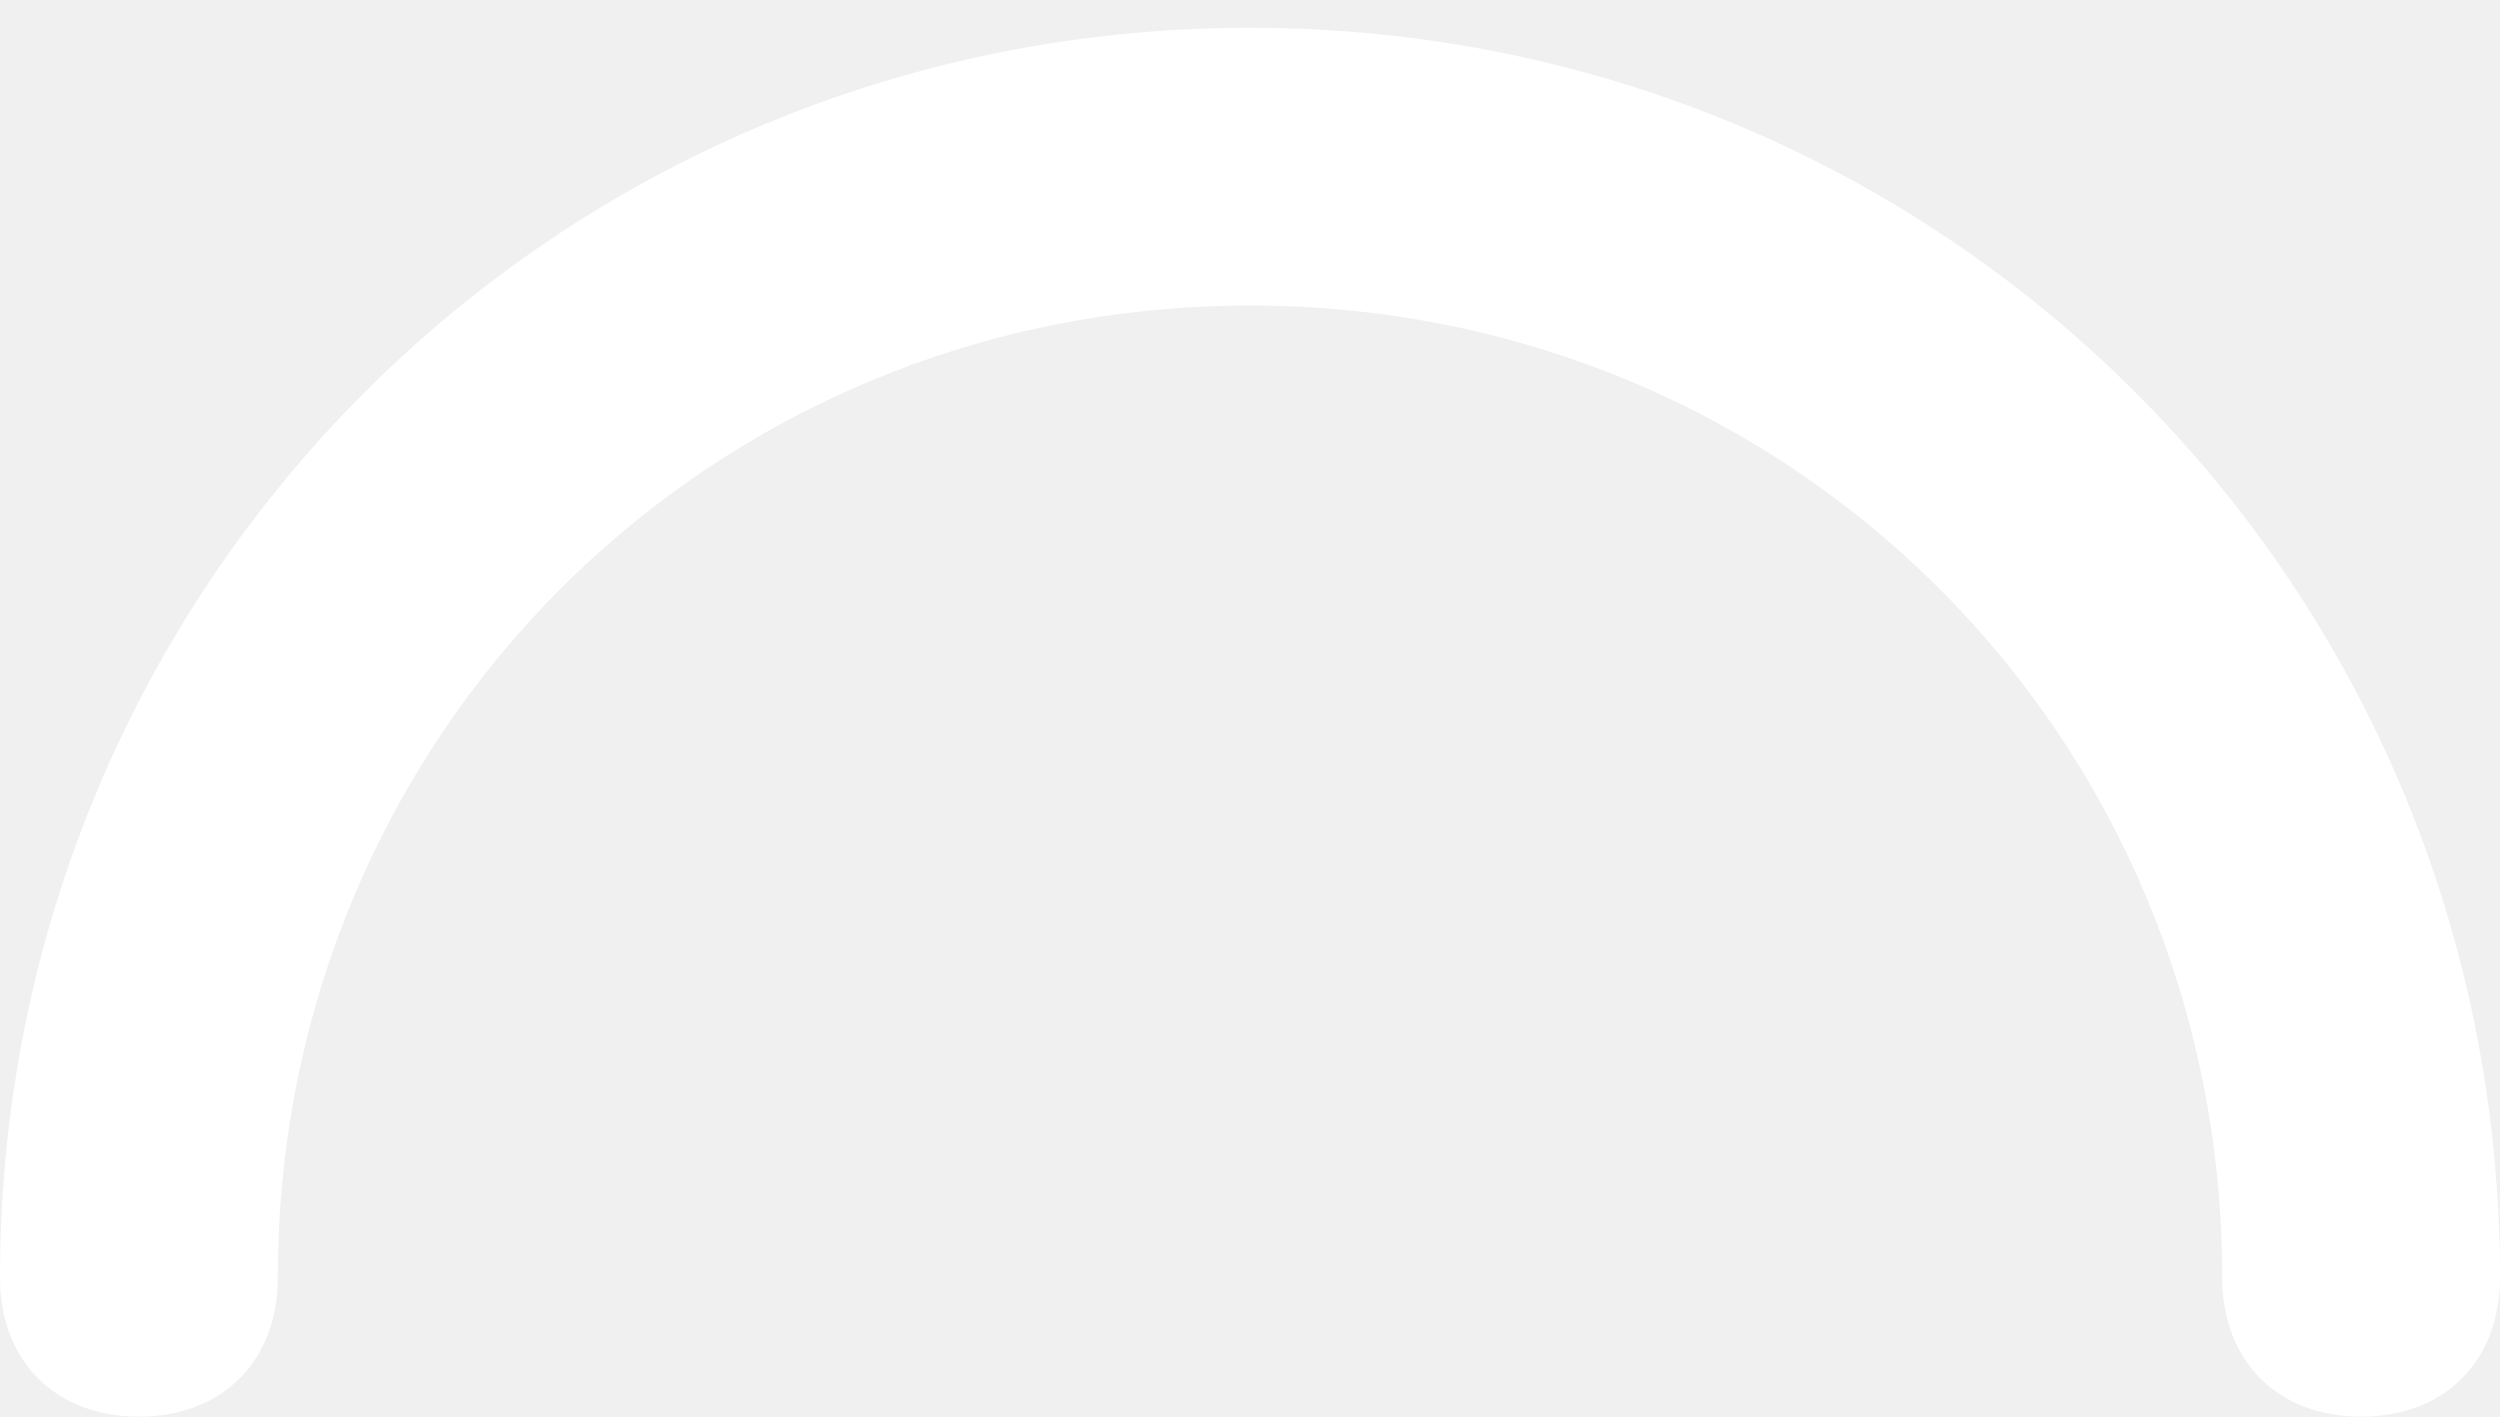
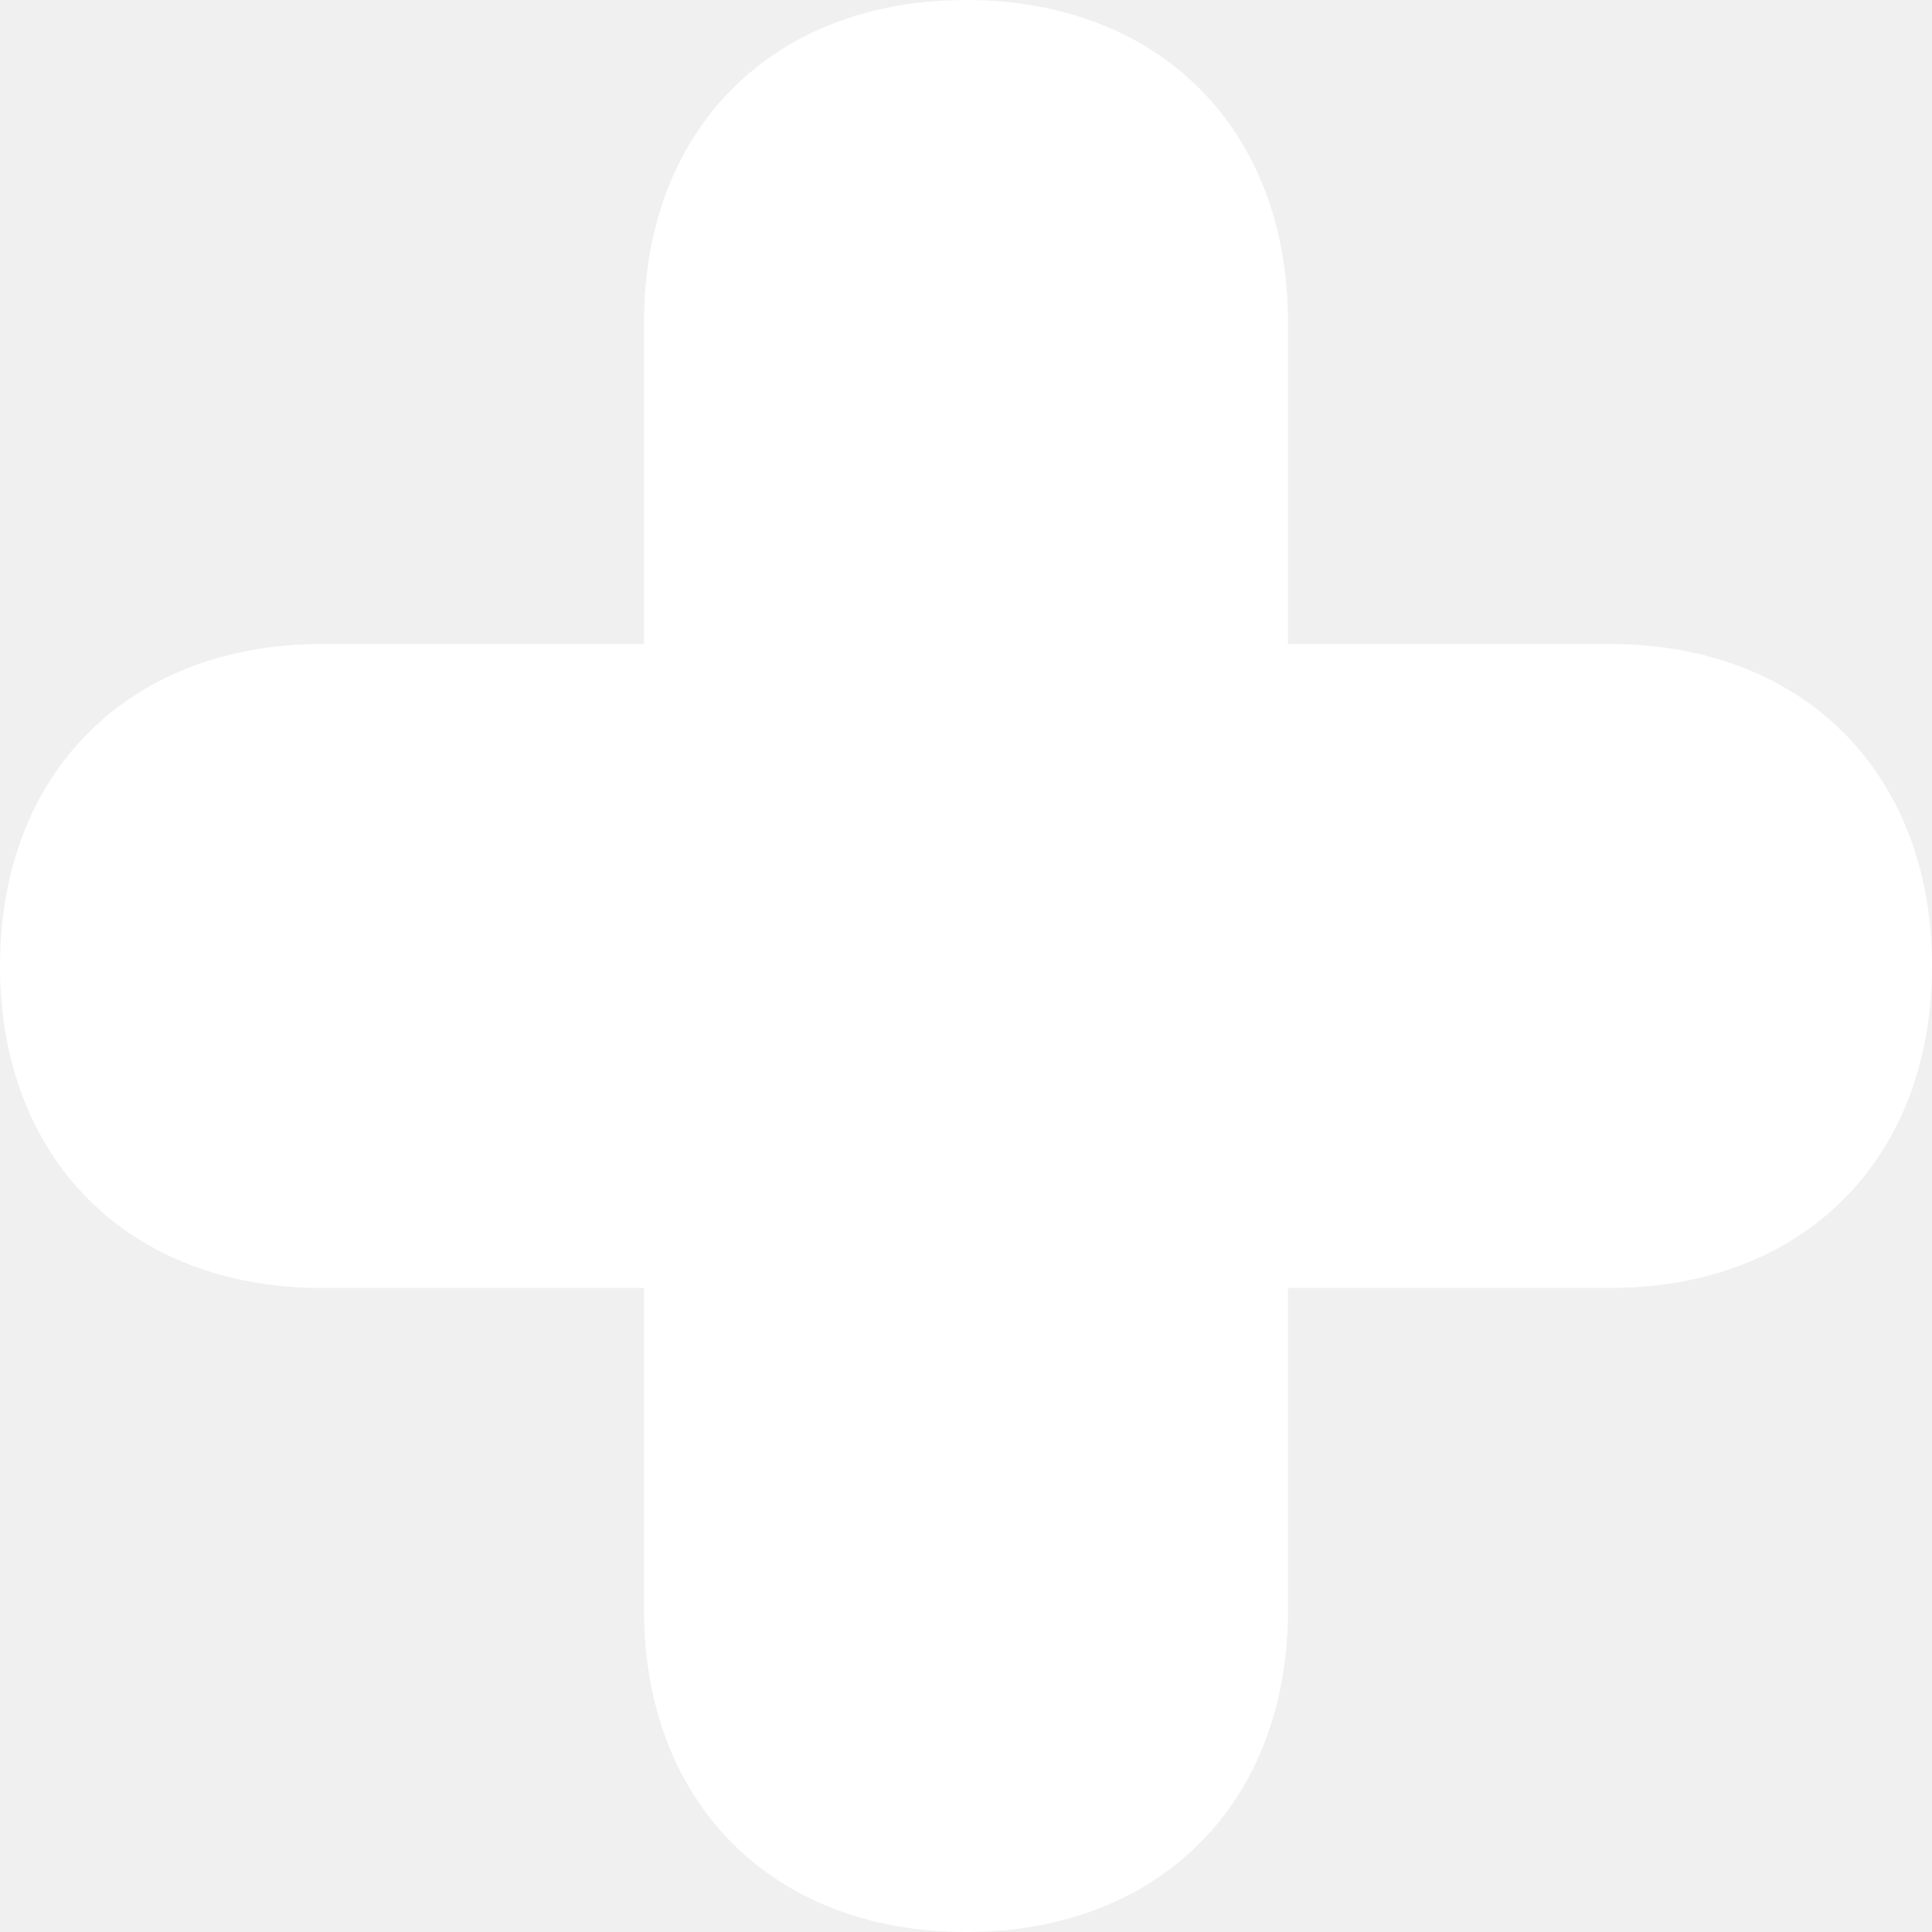
- <svg xmlns="http://www.w3.org/2000/svg" version="1.1" width="60px" height="34px">
+ <svg xmlns="http://www.w3.org/2000/svg" version="1.1" width="20px" height="20px">
  <defs>
    <pattern id="BGPattern" patternUnits="userSpaceOnUse" alignment="0 0" imageRepeat="None" />
-     <mask fill="white" id="Clip1927">
-       <path d="M 60 30.667  C 60 32.667  58.667 34  56.667 34  C 54.667 34  53.333 32.667  53.333 30.667  C 53.333 17.667  43 7.333  30 7.333  C 17 7.333  6.667 17.667  6.667 30.667  C 6.667 32.667  5.333 34  3.333 34  C 1.333 34  0 32.667  0 30.667  C 0 14  13.333 0.667  30 0.667  C 46.667 0.667  60 14  60 30.667  Z " fill-rule="evenodd" />
+     <mask fill="white" id="Clip3078">
+       <path d="M 3.333 6.667  L 6.667 6.667  L 6.667 3.333  C 6.667 1.333  8 0  10 0  C 12 0  13.333 1.333  13.333 3.333  L 13.333 6.667  L 16.667 6.667  C 18.667 6.667  20 8  20 10  C 20 12  18.667 13.333  16.667 13.333  L 13.333 13.333  L 13.333 16.667  C 13.333 18.667  12 20  10 20  C 8 20  6.667 18.667  6.667 16.667  L 6.667 13.333  L 3.333 13.333  C 1.333 13.333  0 12  0 10  C 0 8  1.333 6.667  3.333 6.667  Z " fill-rule="evenodd" />
    </mask>
  </defs>
-   <g transform="matrix(1 0 0 1 1180 -471 )">
-     <path d="M 60 30.667  C 60 32.667  58.667 34  56.667 34  C 54.667 34  53.333 32.667  53.333 30.667  C 53.333 17.667  43 7.333  30 7.333  C 17 7.333  6.667 17.667  6.667 30.667  C 6.667 32.667  5.333 34  3.333 34  C 1.333 34  0 32.667  0 30.667  C 0 14  13.333 0.667  30 0.667  C 46.667 0.667  60 14  60 30.667  Z " fill-rule="nonzero" fill="rgba(255, 255, 255, 1)" stroke="none" transform="matrix(1 0 0 1 -1180 471 )" class="fill" />
-     <path d="M 60 30.667  C 60 32.667  58.667 34  56.667 34  C 54.667 34  53.333 32.667  53.333 30.667  C 53.333 17.667  43 7.333  30 7.333  C 17 7.333  6.667 17.667  6.667 30.667  C 6.667 32.667  5.333 34  3.333 34  C 1.333 34  0 32.667  0 30.667  C 0 14  13.333 0.667  30 0.667  C 46.667 0.667  60 14  60 30.667  Z " stroke-width="0" stroke-dasharray="0" stroke="rgba(255, 255, 255, 0)" fill="none" transform="matrix(1 0 0 1 -1180 471 )" class="stroke" mask="url(#Clip1927)" />
+   <g transform="matrix(1 0 0 1 1160 -485 )">
+     <path d="M 3.333 6.667  L 6.667 6.667  L 6.667 3.333  C 6.667 1.333  8 0  10 0  C 12 0  13.333 1.333  13.333 3.333  L 13.333 6.667  L 16.667 6.667  C 18.667 6.667  20 8  20 10  C 20 12  18.667 13.333  16.667 13.333  L 13.333 13.333  L 13.333 16.667  C 13.333 18.667  12 20  10 20  C 8 20  6.667 18.667  6.667 16.667  L 6.667 13.333  L 3.333 13.333  C 1.333 13.333  0 12  0 10  C 0 8  1.333 6.667  3.333 6.667  Z " fill-rule="nonzero" fill="rgba(255, 255, 255, 1)" stroke="none" transform="matrix(1 0 0 1 -1160 485 )" class="fill" />
+     <path d="M 3.333 6.667  L 6.667 6.667  L 6.667 3.333  C 6.667 1.333  8 0  10 0  C 12 0  13.333 1.333  13.333 3.333  L 13.333 6.667  L 16.667 6.667  C 18.667 6.667  20 8  20 10  C 20 12  18.667 13.333  16.667 13.333  L 13.333 13.333  L 13.333 16.667  C 13.333 18.667  12 20  10 20  C 8 20  6.667 18.667  6.667 16.667  L 6.667 13.333  L 3.333 13.333  C 1.333 13.333  0 12  0 10  C 0 8  1.333 6.667  3.333 6.667  Z " stroke-width="0" stroke-dasharray="0" stroke="rgba(255, 255, 255, 0)" fill="none" transform="matrix(1 0 0 1 -1160 485 )" class="stroke" mask="url(#Clip3078)" />
  </g>
</svg>
